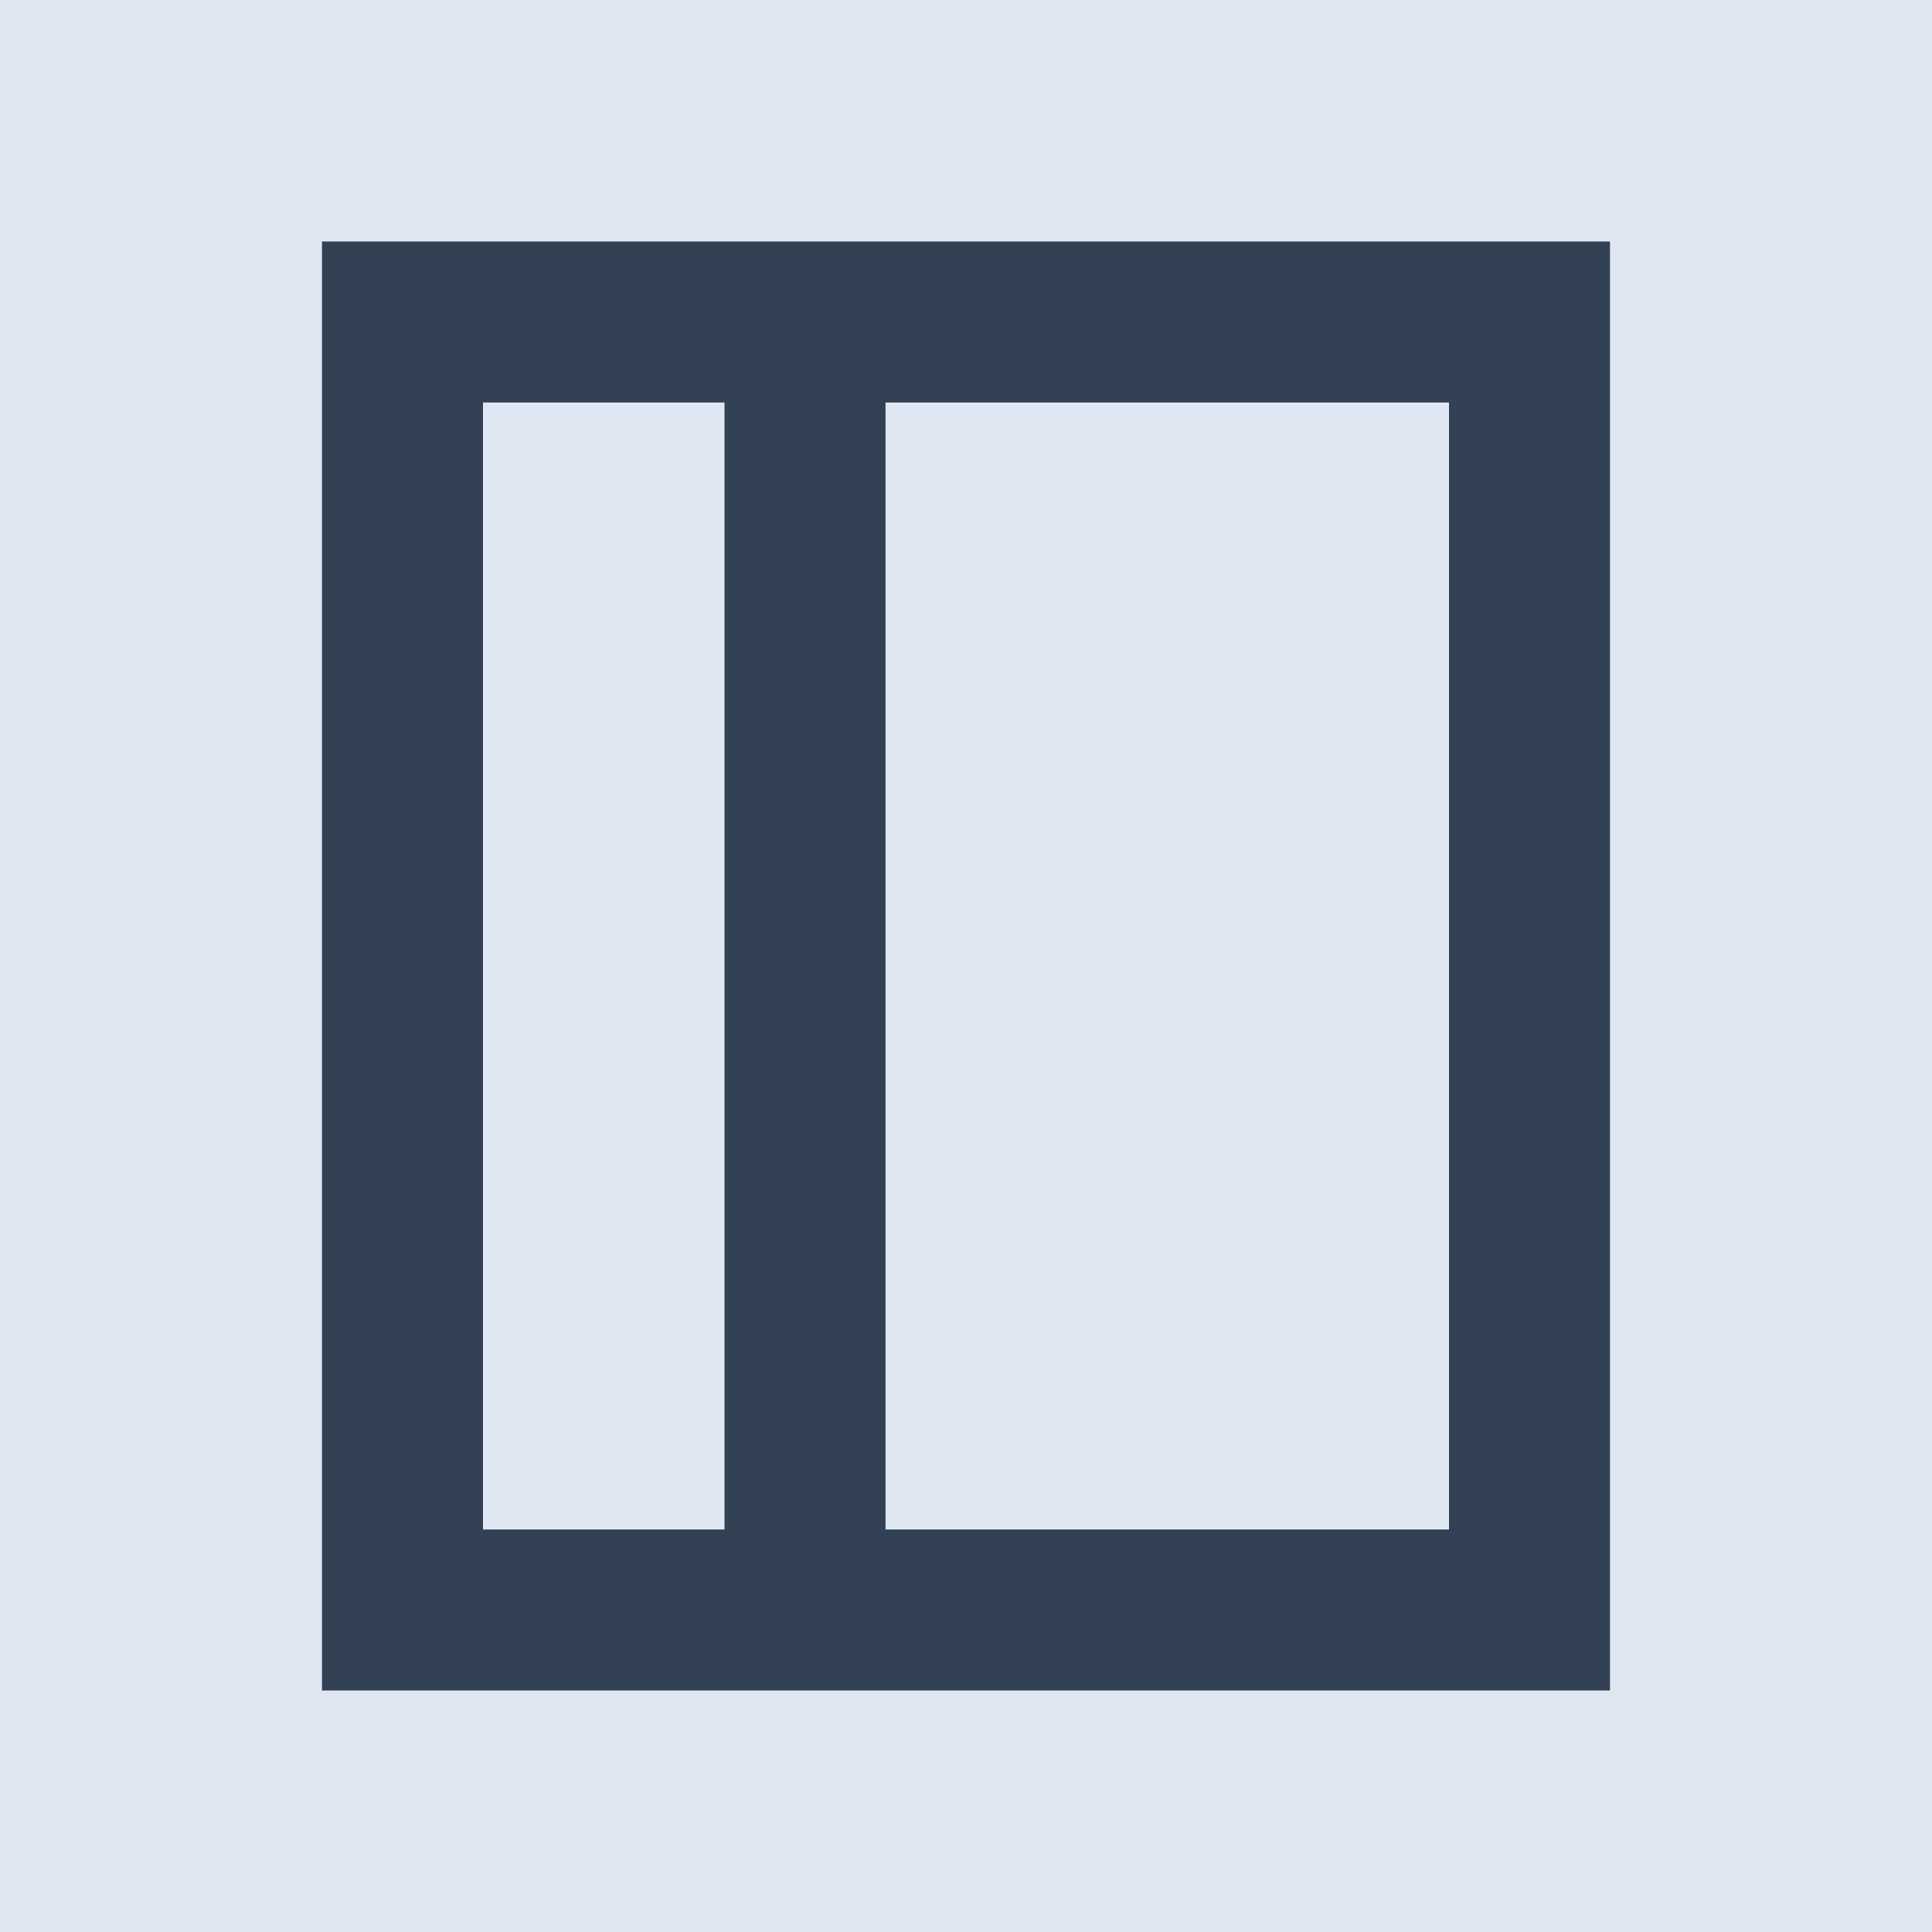
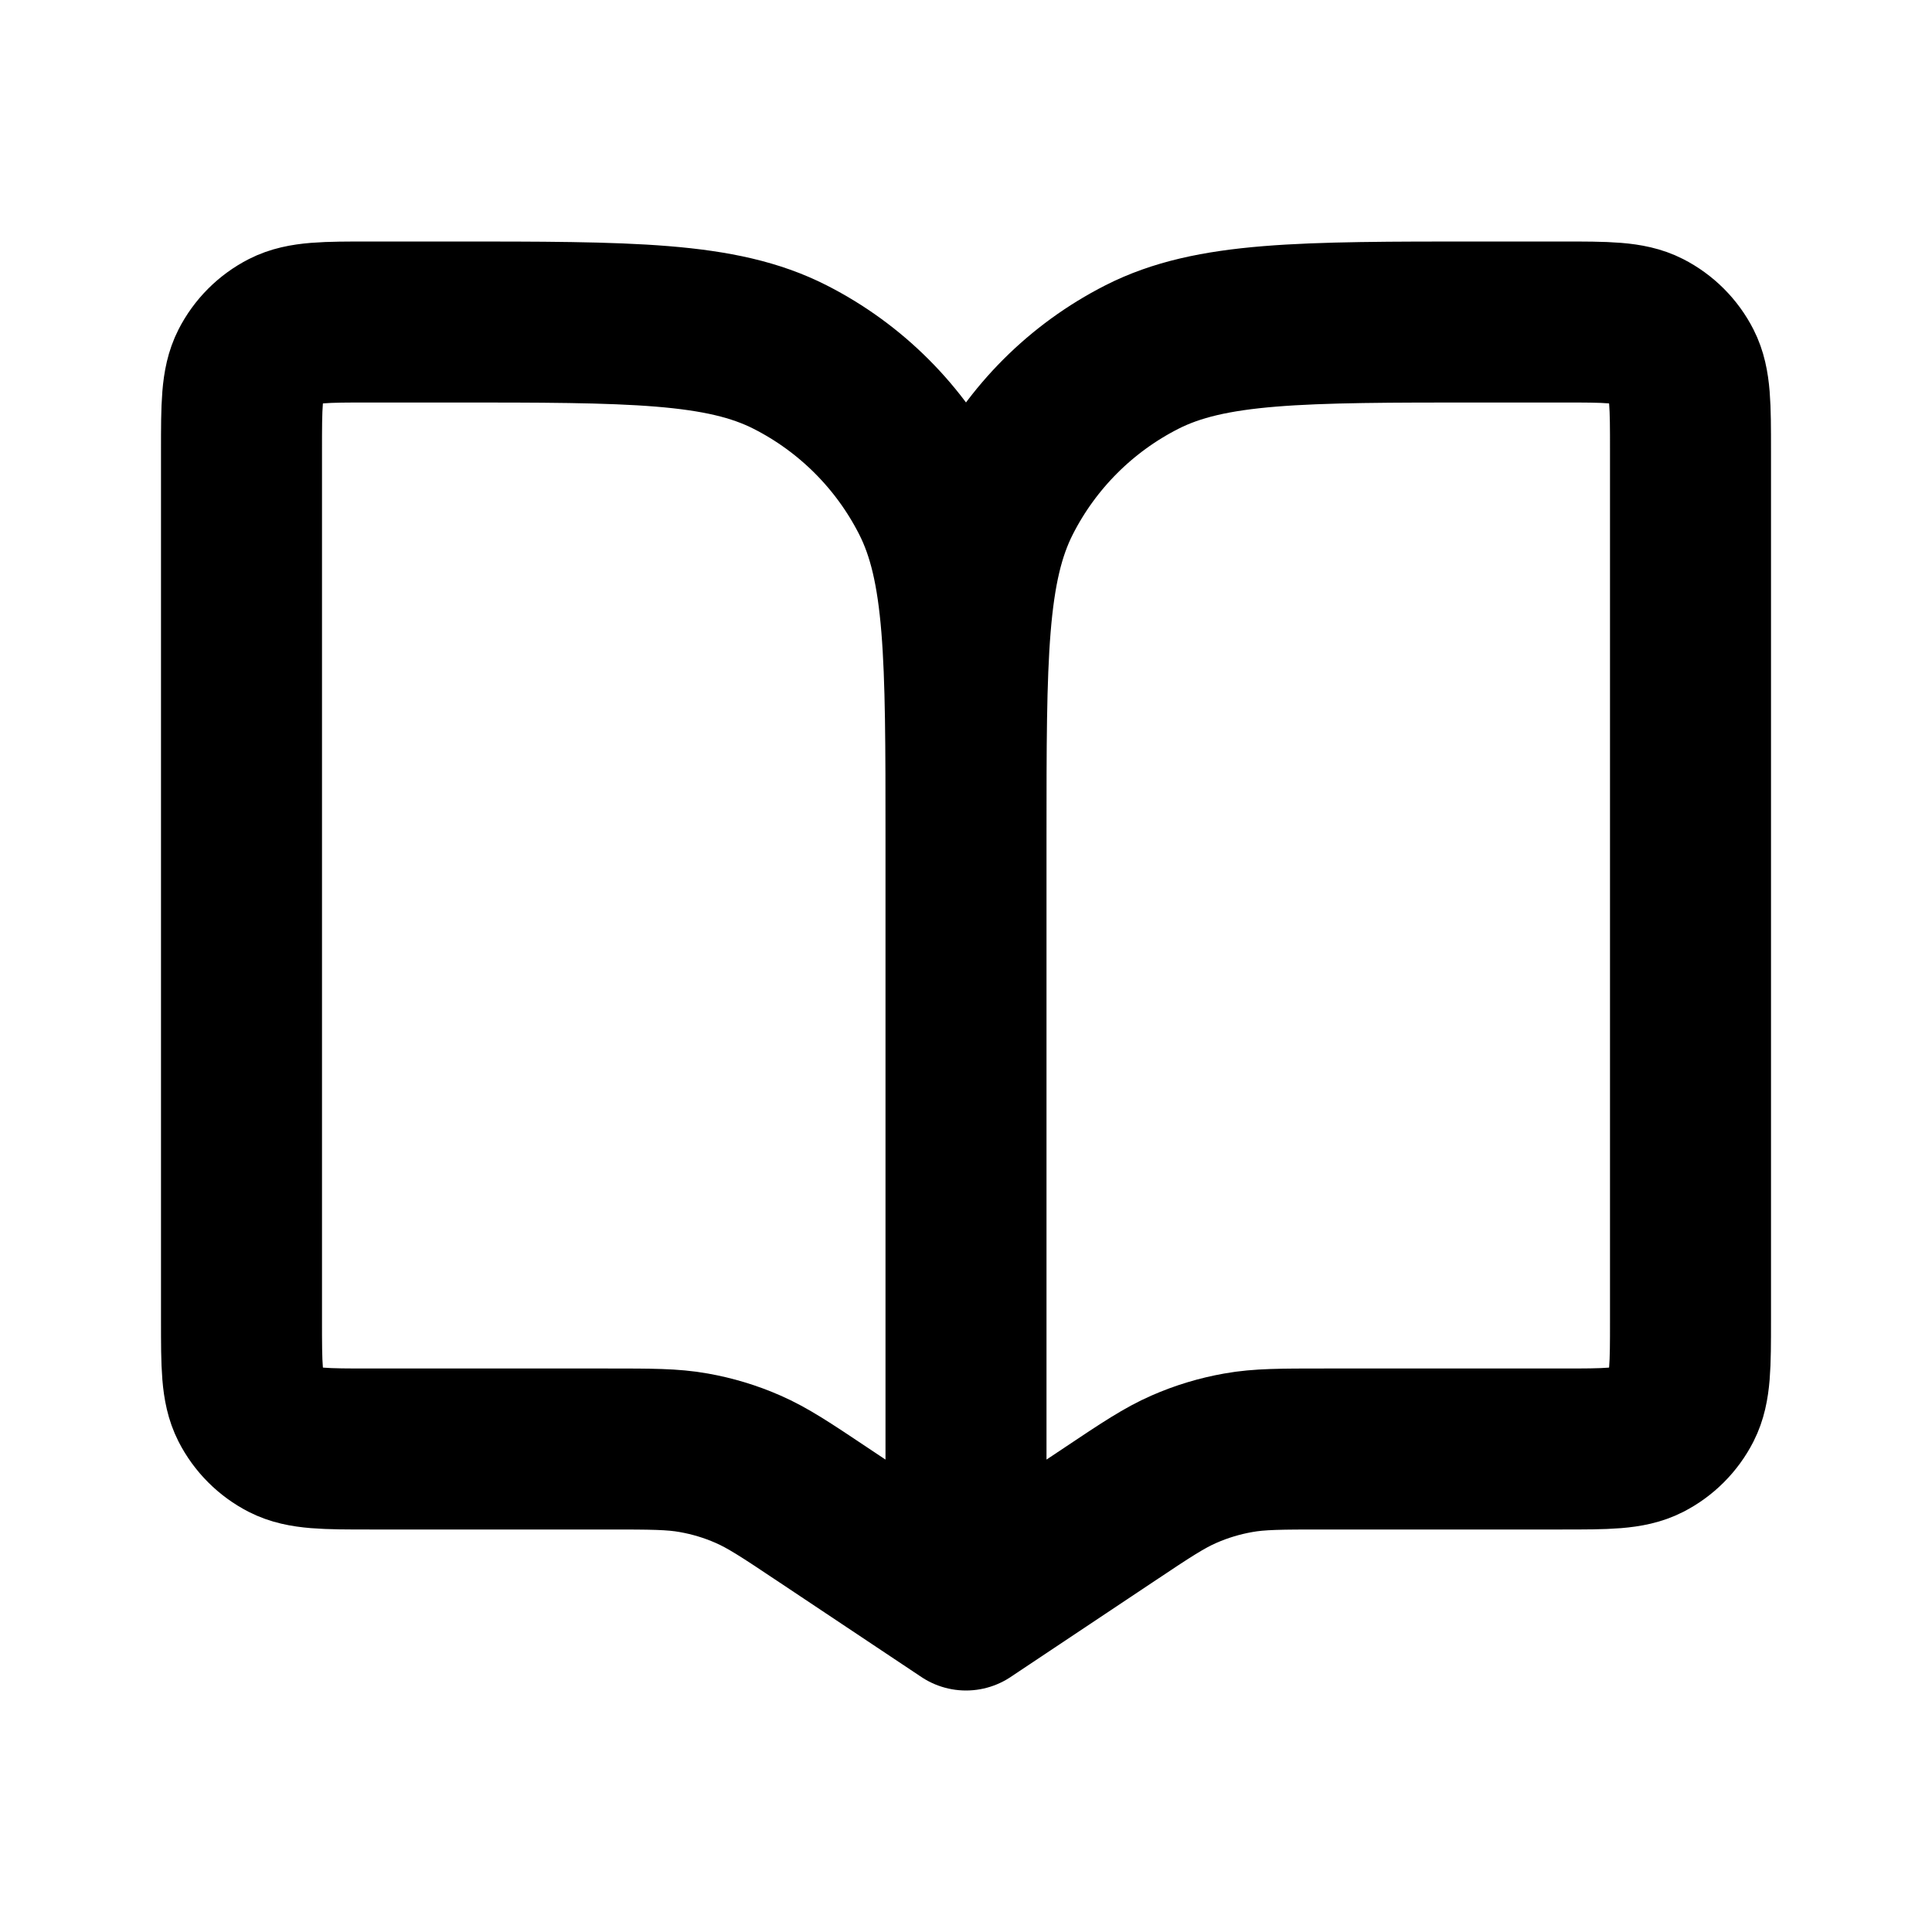
- <svg xmlns="http://www.w3.org/2000/svg" viewBox="0 0 24 24" role="img" aria-label="Book icon placeholder">
-   <rect width="24" height="24" fill="#dfe7f2" />
-   <rect x="5" y="4" width="14" height="16" fill="none" stroke="#334155" stroke-width="2" />
-   <line x1="10" y1="4" x2="10" y2="20" stroke="#334155" stroke-width="2" />
+ <svg xmlns="http://www.w3.org/2000/svg" width="800px" height="800px" viewBox="0 0 24 24" fill="none">
+   <path d="M12 10.4V20M12 10.4C12 8.16 12 7.04 11.564 6.184C11.181 5.431 10.569 4.819 9.816 4.436C8.96 4 7.84 4 5.6 4H4.6C4.04 4 3.76 4 3.546 4.109C3.358 4.205 3.205 4.358 3.109 4.546C3 4.76 3 5.04 3 5.6V16.4C3 16.96 3 17.24 3.109 17.454C3.205 17.642 3.358 17.795 3.546 17.891C3.76 18 4.04 18 4.6 18H7.547C8.087 18 8.357 18 8.618 18.047C8.85 18.088 9.076 18.156 9.292 18.251C9.535 18.357 9.76 18.506 10.209 18.806L12 20M12 10.4C12 8.16 12 7.04 12.436 6.184C12.819 5.431 13.431 4.819 14.184 4.436C15.04 4 16.16 4 18.4 4H19.4C19.96 4 20.24 4 20.454 4.109C20.642 4.205 20.795 4.358 20.891 4.546C21 4.76 21 5.04 21 5.6V16.4C21 16.96 21 17.24 20.891 17.454C20.795 17.642 20.642 17.795 20.454 17.891C20.24 18 19.96 18 19.4 18H16.453C15.913 18 15.643 18 15.382 18.047C15.15 18.088 14.924 18.156 14.708 18.251C14.465 18.357 14.24 18.506 13.791 18.806L12 20" stroke="#000000" stroke-width="2" stroke-linecap="round" stroke-linejoin="round" />
</svg>
